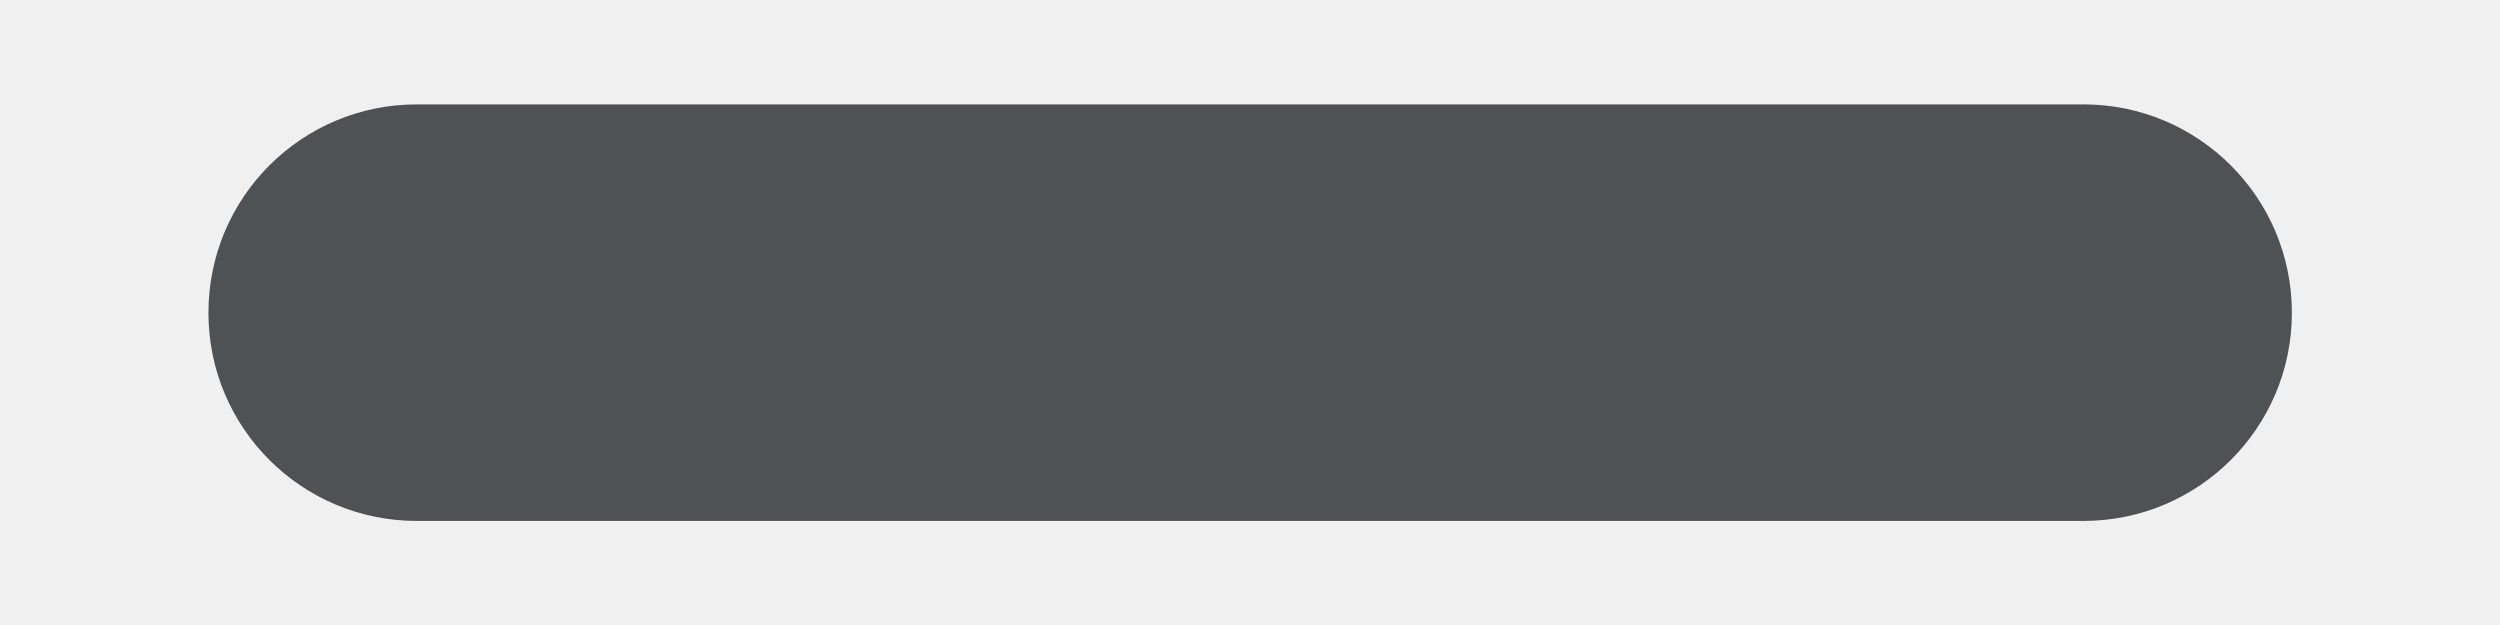
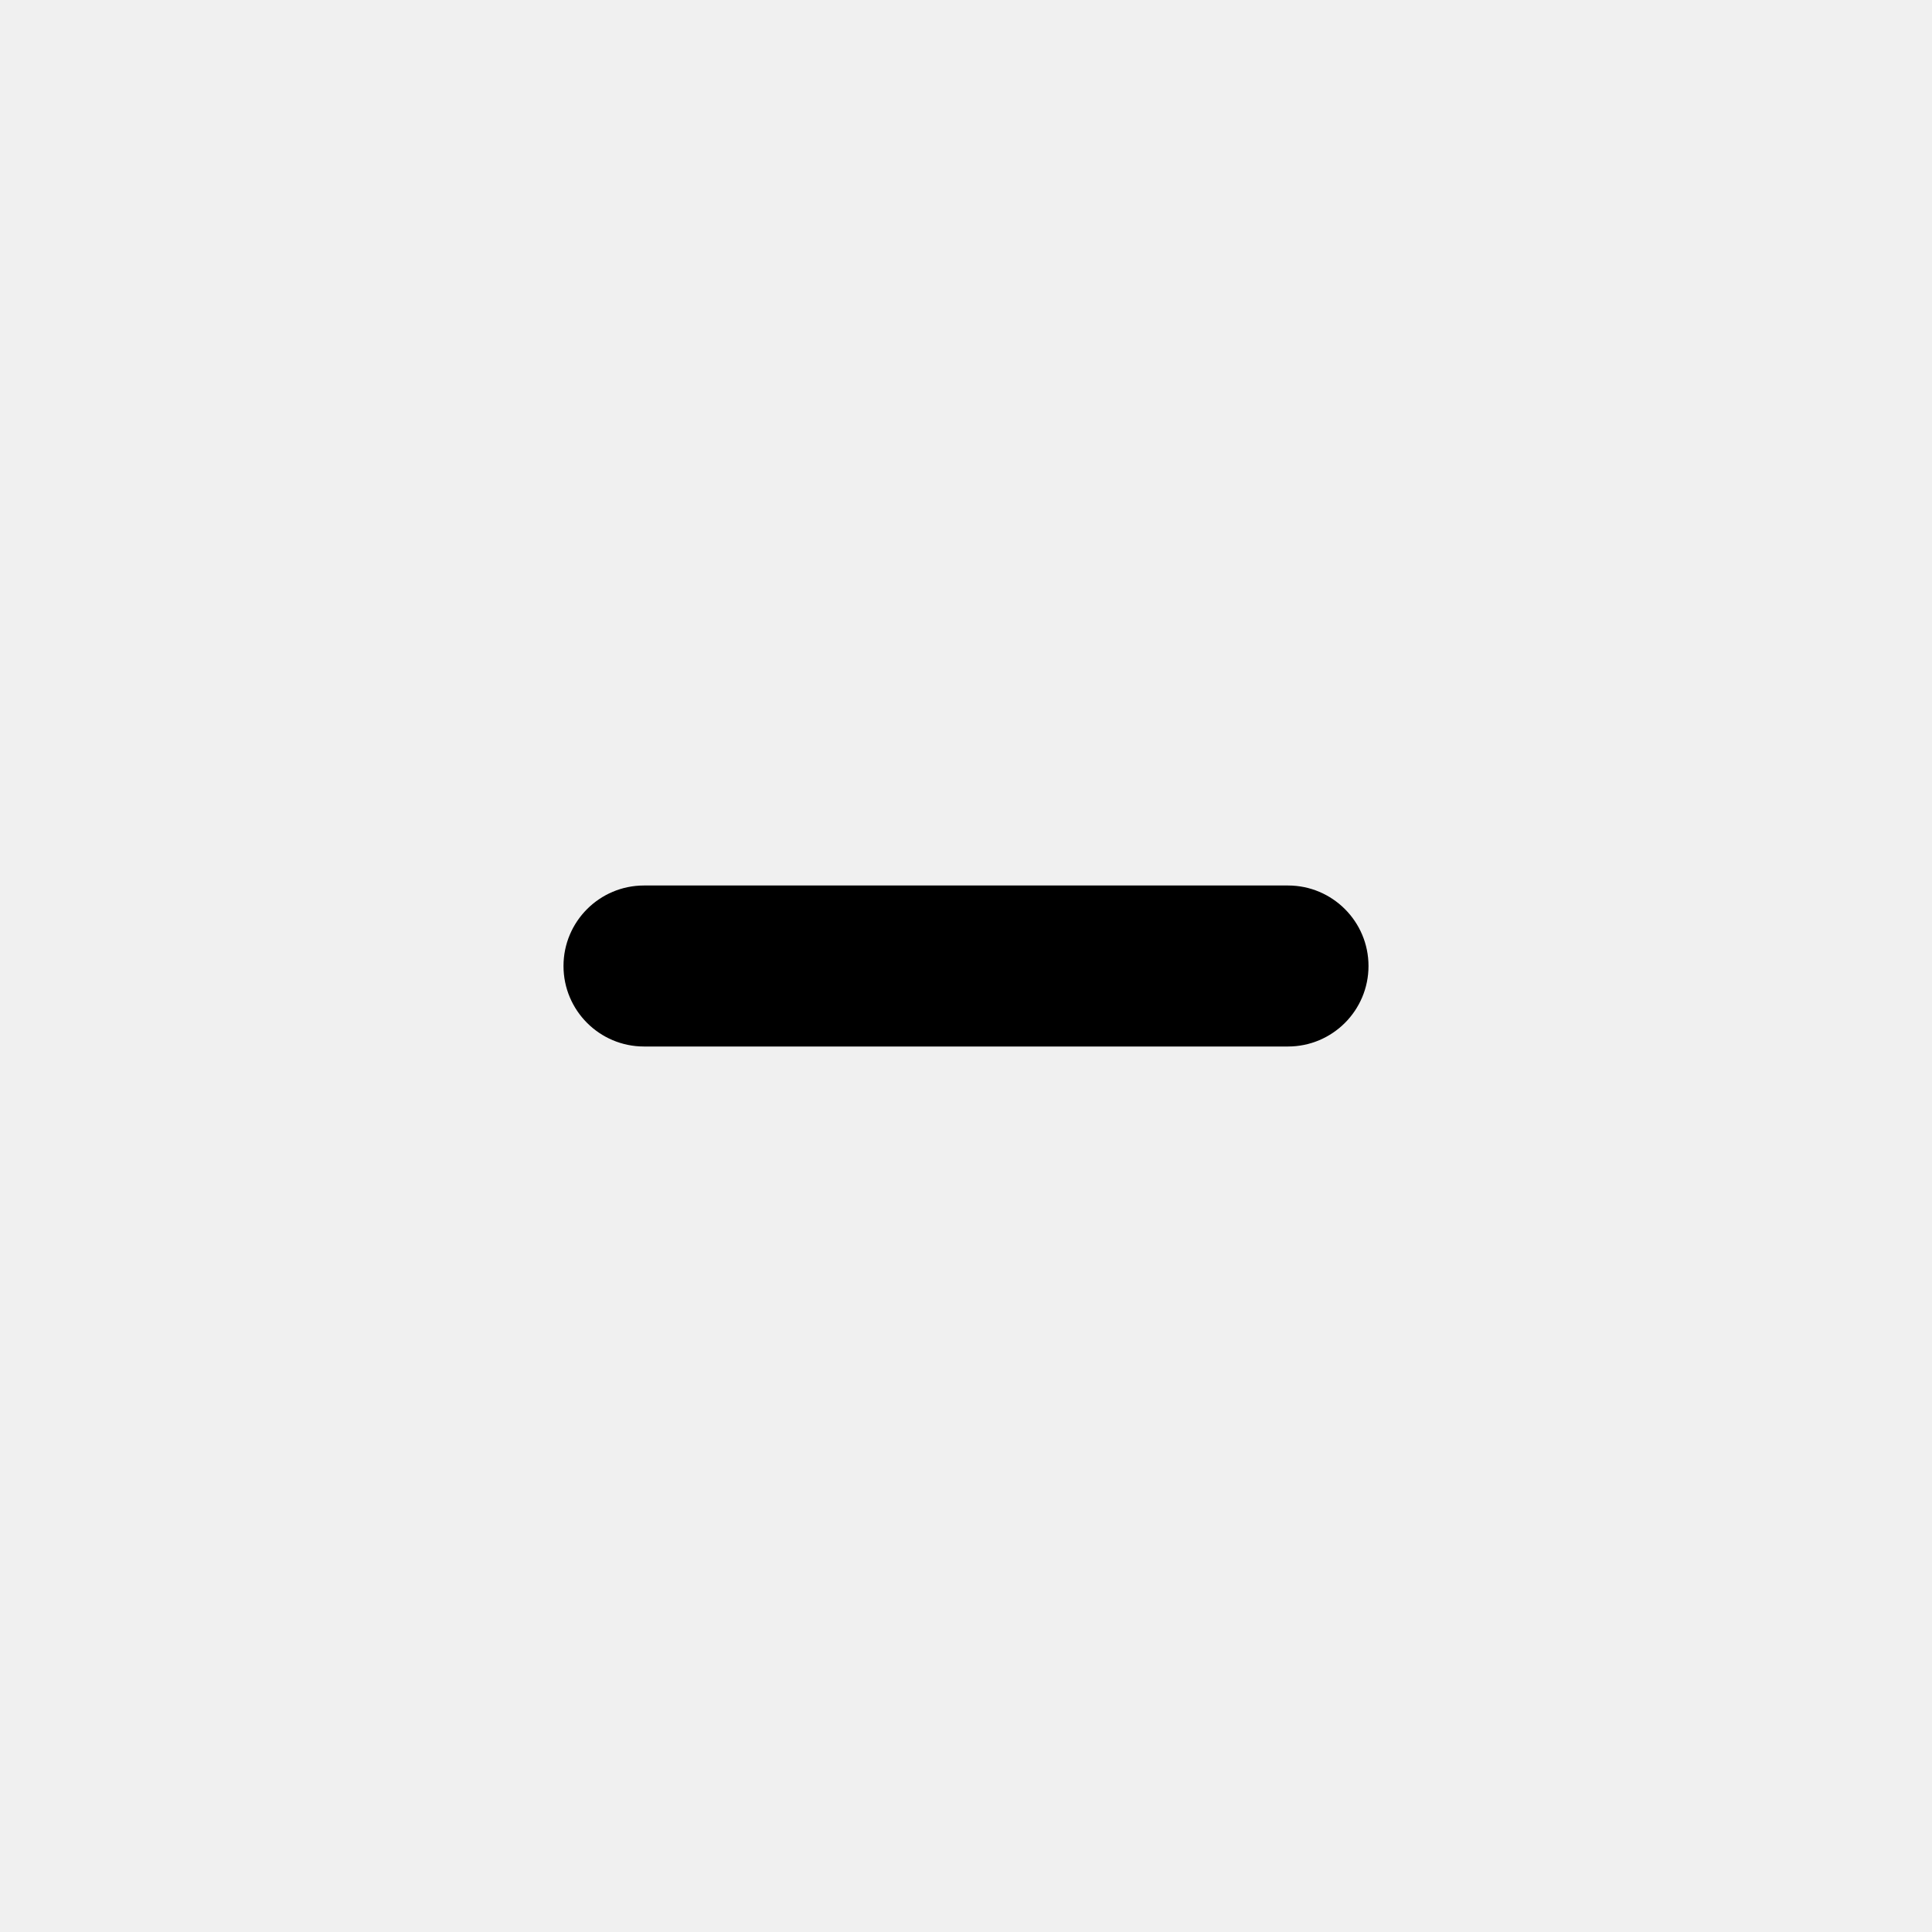
- <svg xmlns="http://www.w3.org/2000/svg" width="8" height="2" viewBox="0 0 8 2" fill="none">
-   <path d="M4.667 1.667H6.667C7.035 1.667 7.334 1.369 7.334 1.001C7.334 0.632 7.035 0.334 6.667 0.334H3.334H1.334C0.965 0.334 0.667 0.632 0.667 1.001C0.667 1.369 0.965 1.667 1.334 1.667H4.667Z" fill="#4E5254" />
+ <svg xmlns="http://www.w3.org/2000/svg" width="24" height="24" viewBox="0 0 24 24" fill="none">
+   <g clip-path="url(#clip0_8166_161472)">
+     <path d="M13 13H16C16.552 13 17 12.552 17 12C17 11.448 16.552 11 16 11H11H8C7.448 11 7 11.448 7 12C7 12.552 7.448 13 8 13H13Z" fill="currentColor" />
+   </g>
+   <defs>
+     <clipPath id="clip0_8166_161472">
+       <rect width="24" height="24" fill="white" />
+     </clipPath>
+   </defs>
</svg>
